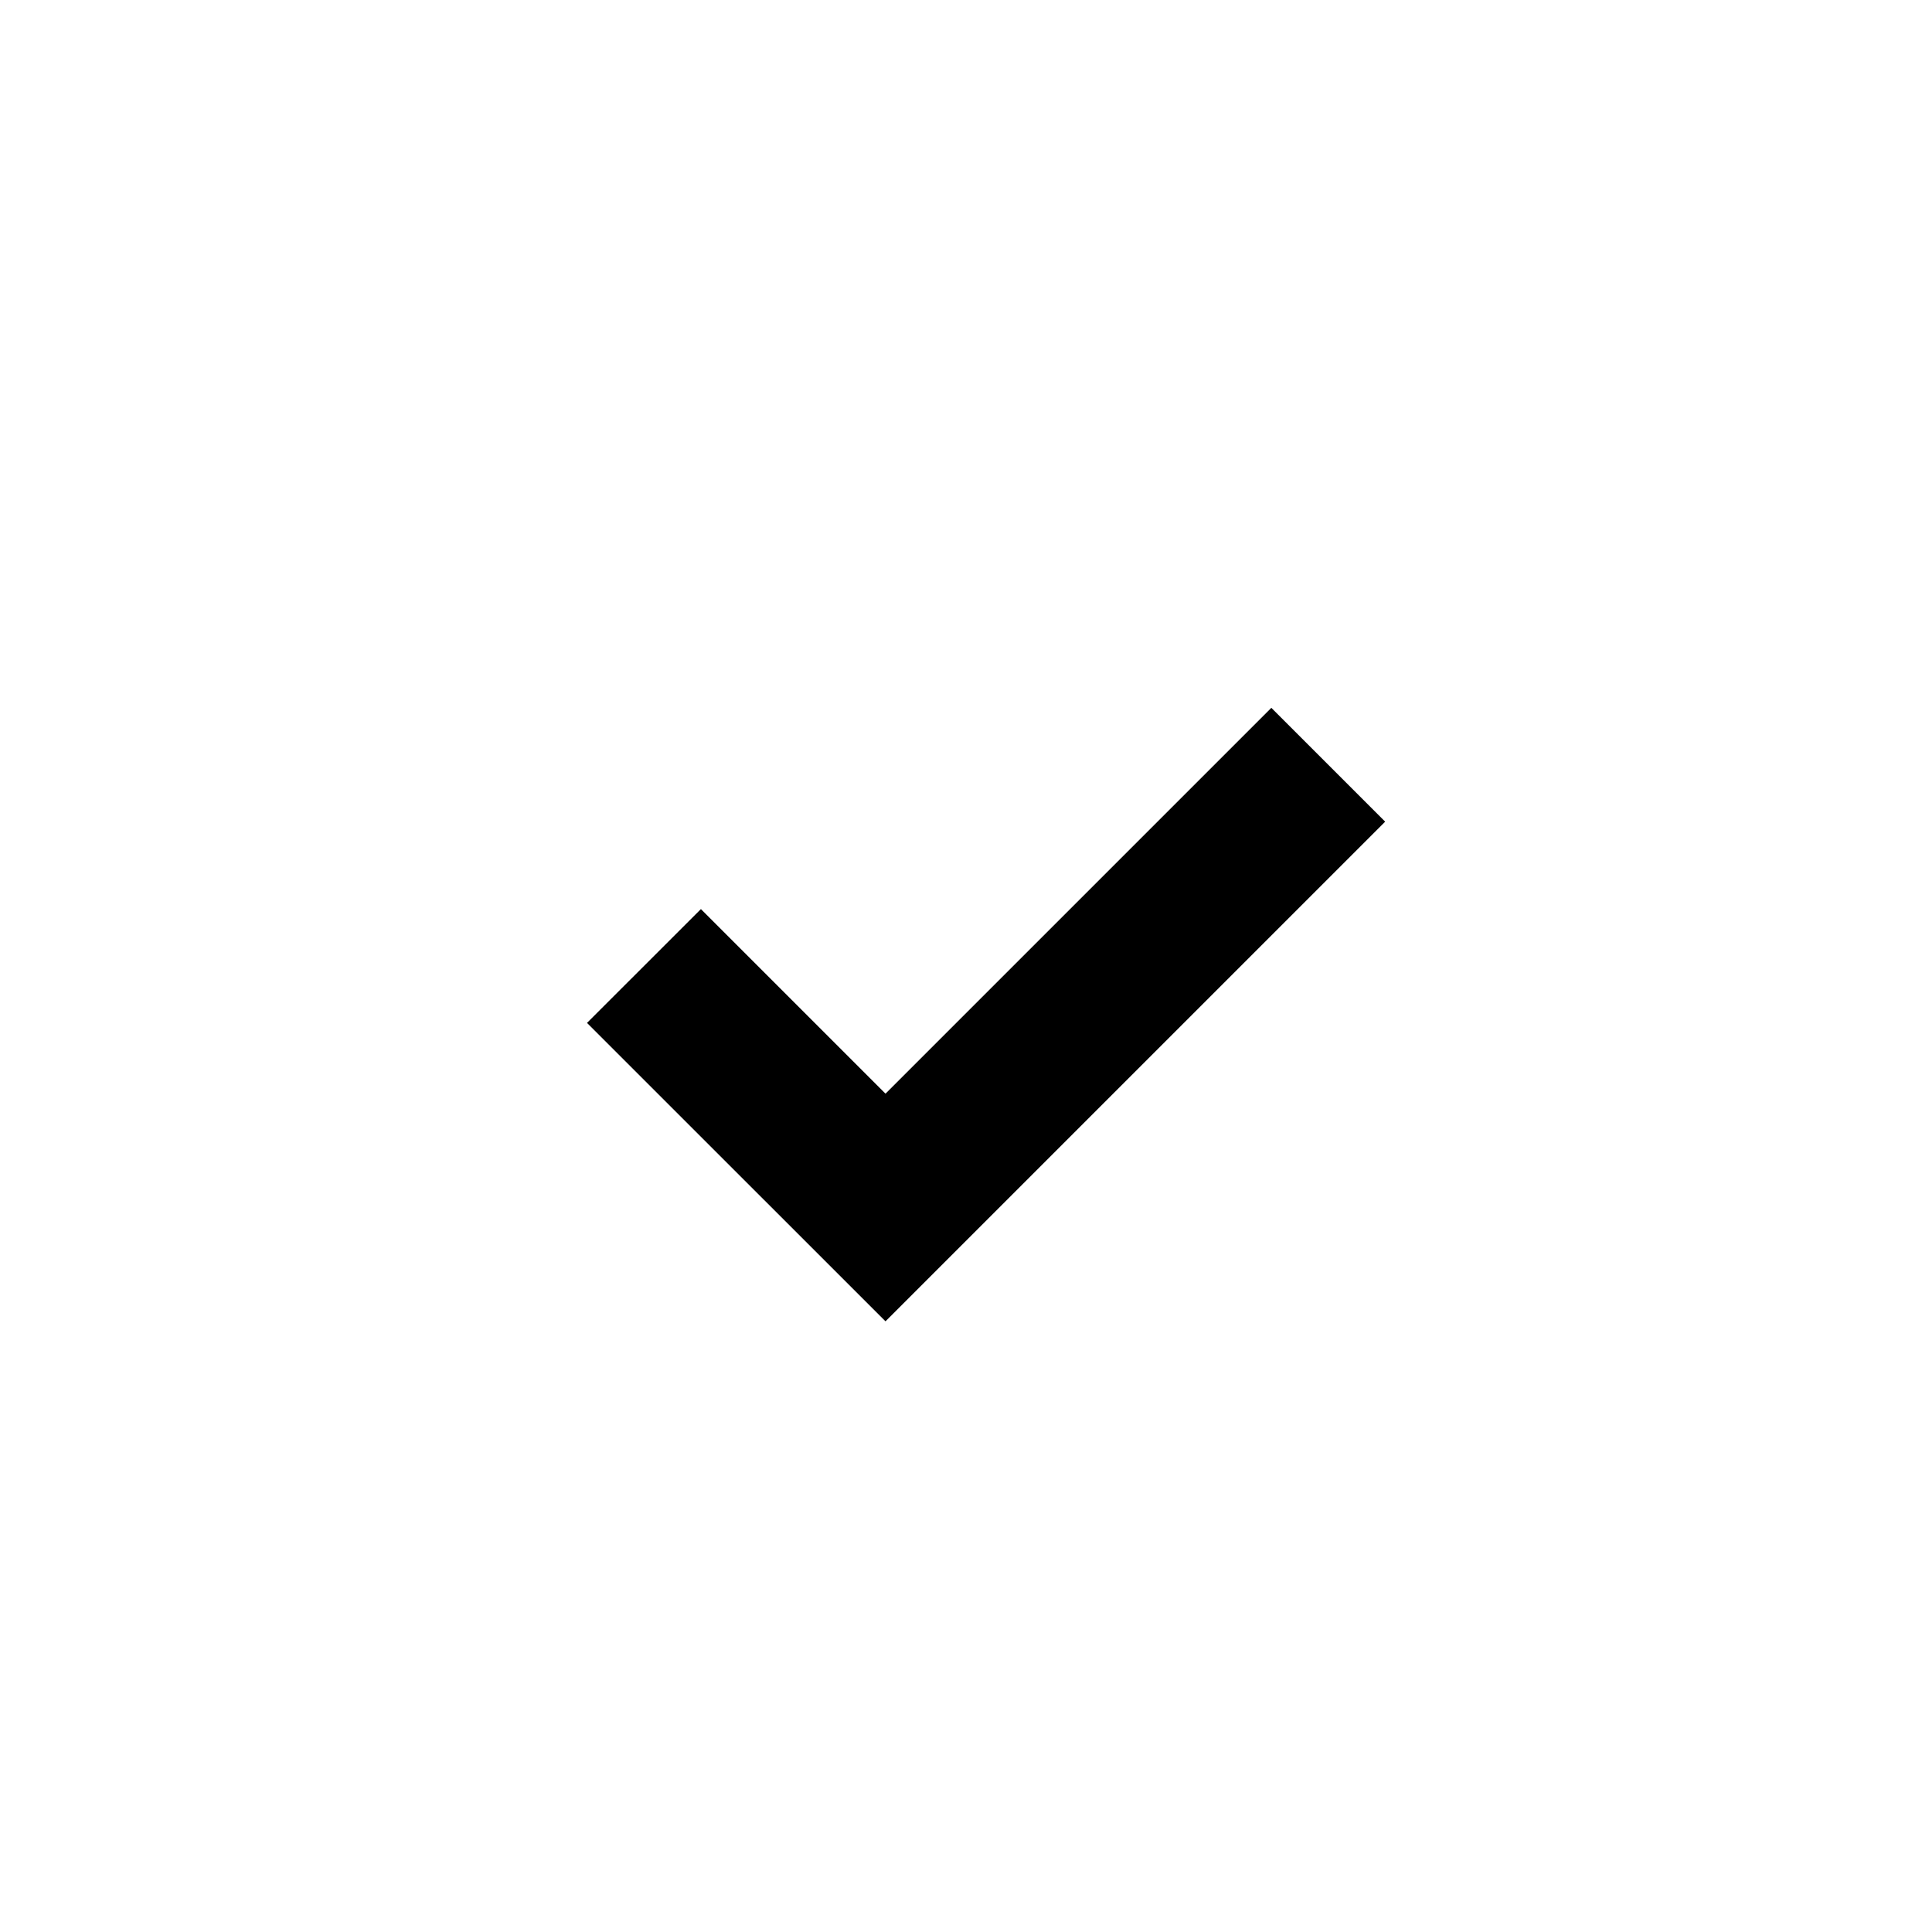
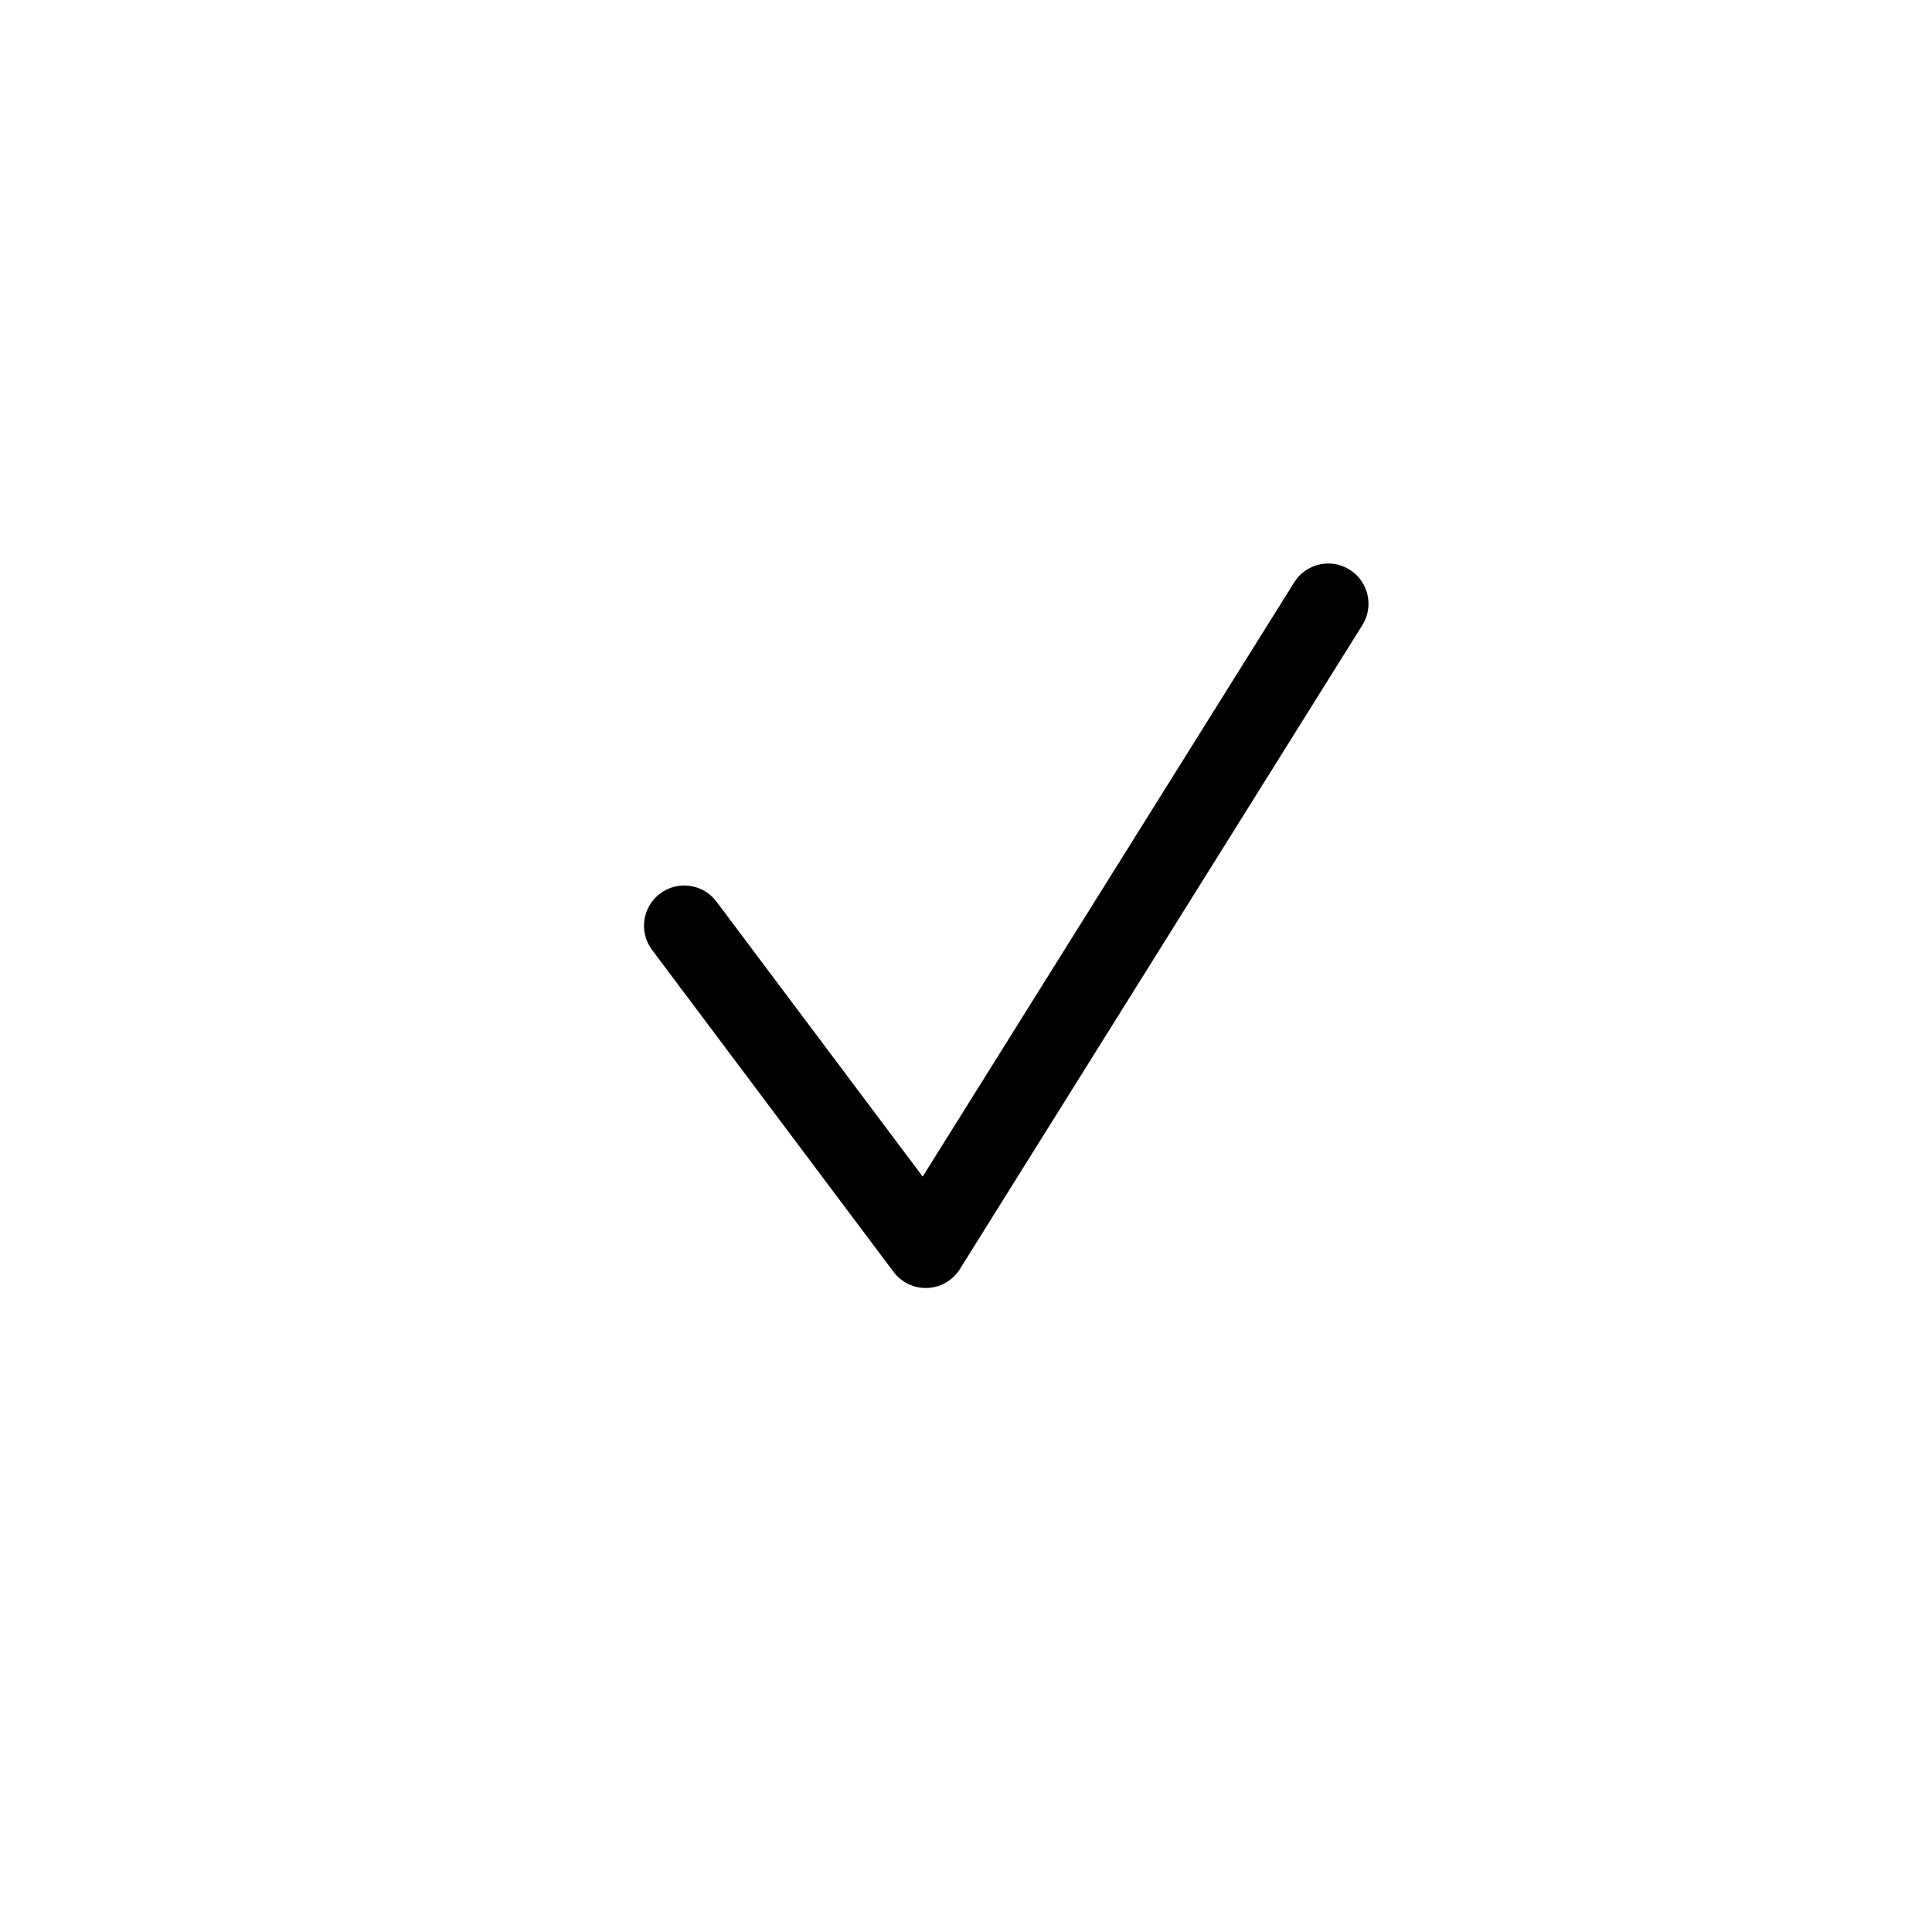
<svg xmlns="http://www.w3.org/2000/svg" width="24" height="24" fill="none" viewBox="0 0 24 24">
-   <path fill="#000" d="M17.207 10.207 11 16.414l-3.708-3.707 1.415-1.414L11 13.586l4.793-4.793 1.414 1.414Z" />
+   <path fill="#000" d="M16.076 7.235a.5.5 0 1 1 .848.53l-5 8a.5.5 0 0 1-.824.035l-3-4a.5.5 0 0 1 .8-.6l2.562 3.416 4.614-7.38Z" />
</svg>
